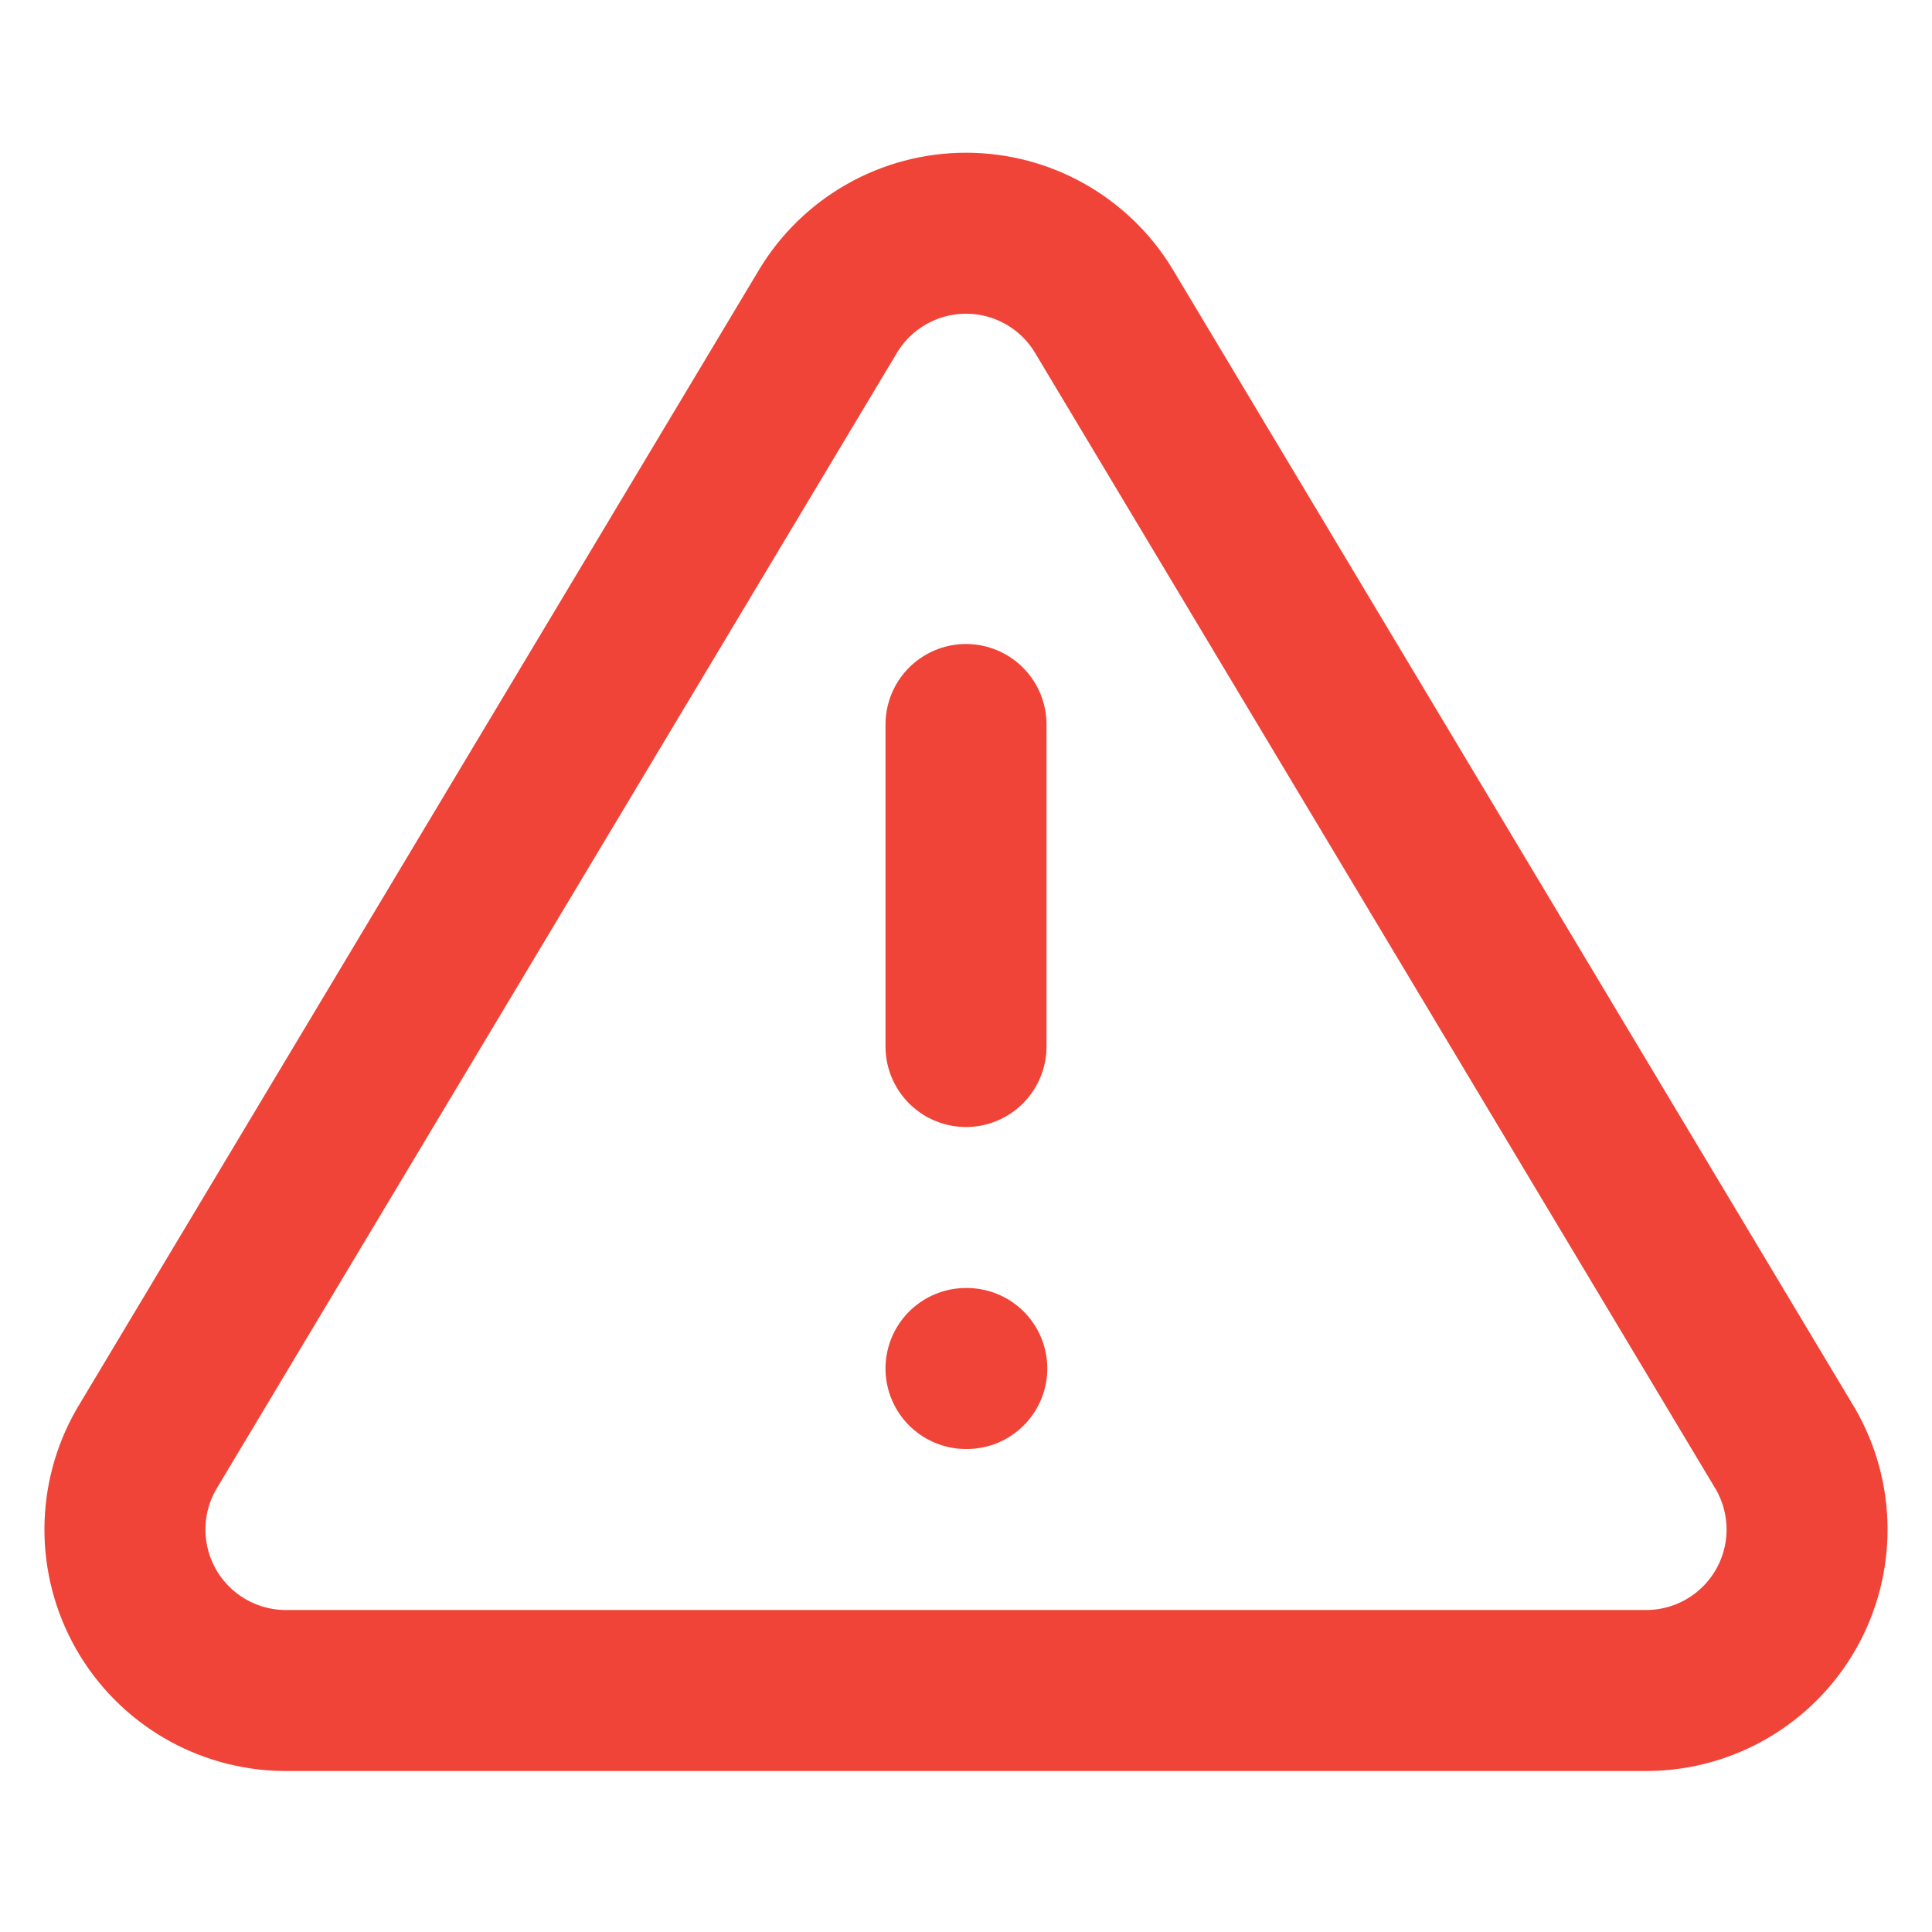
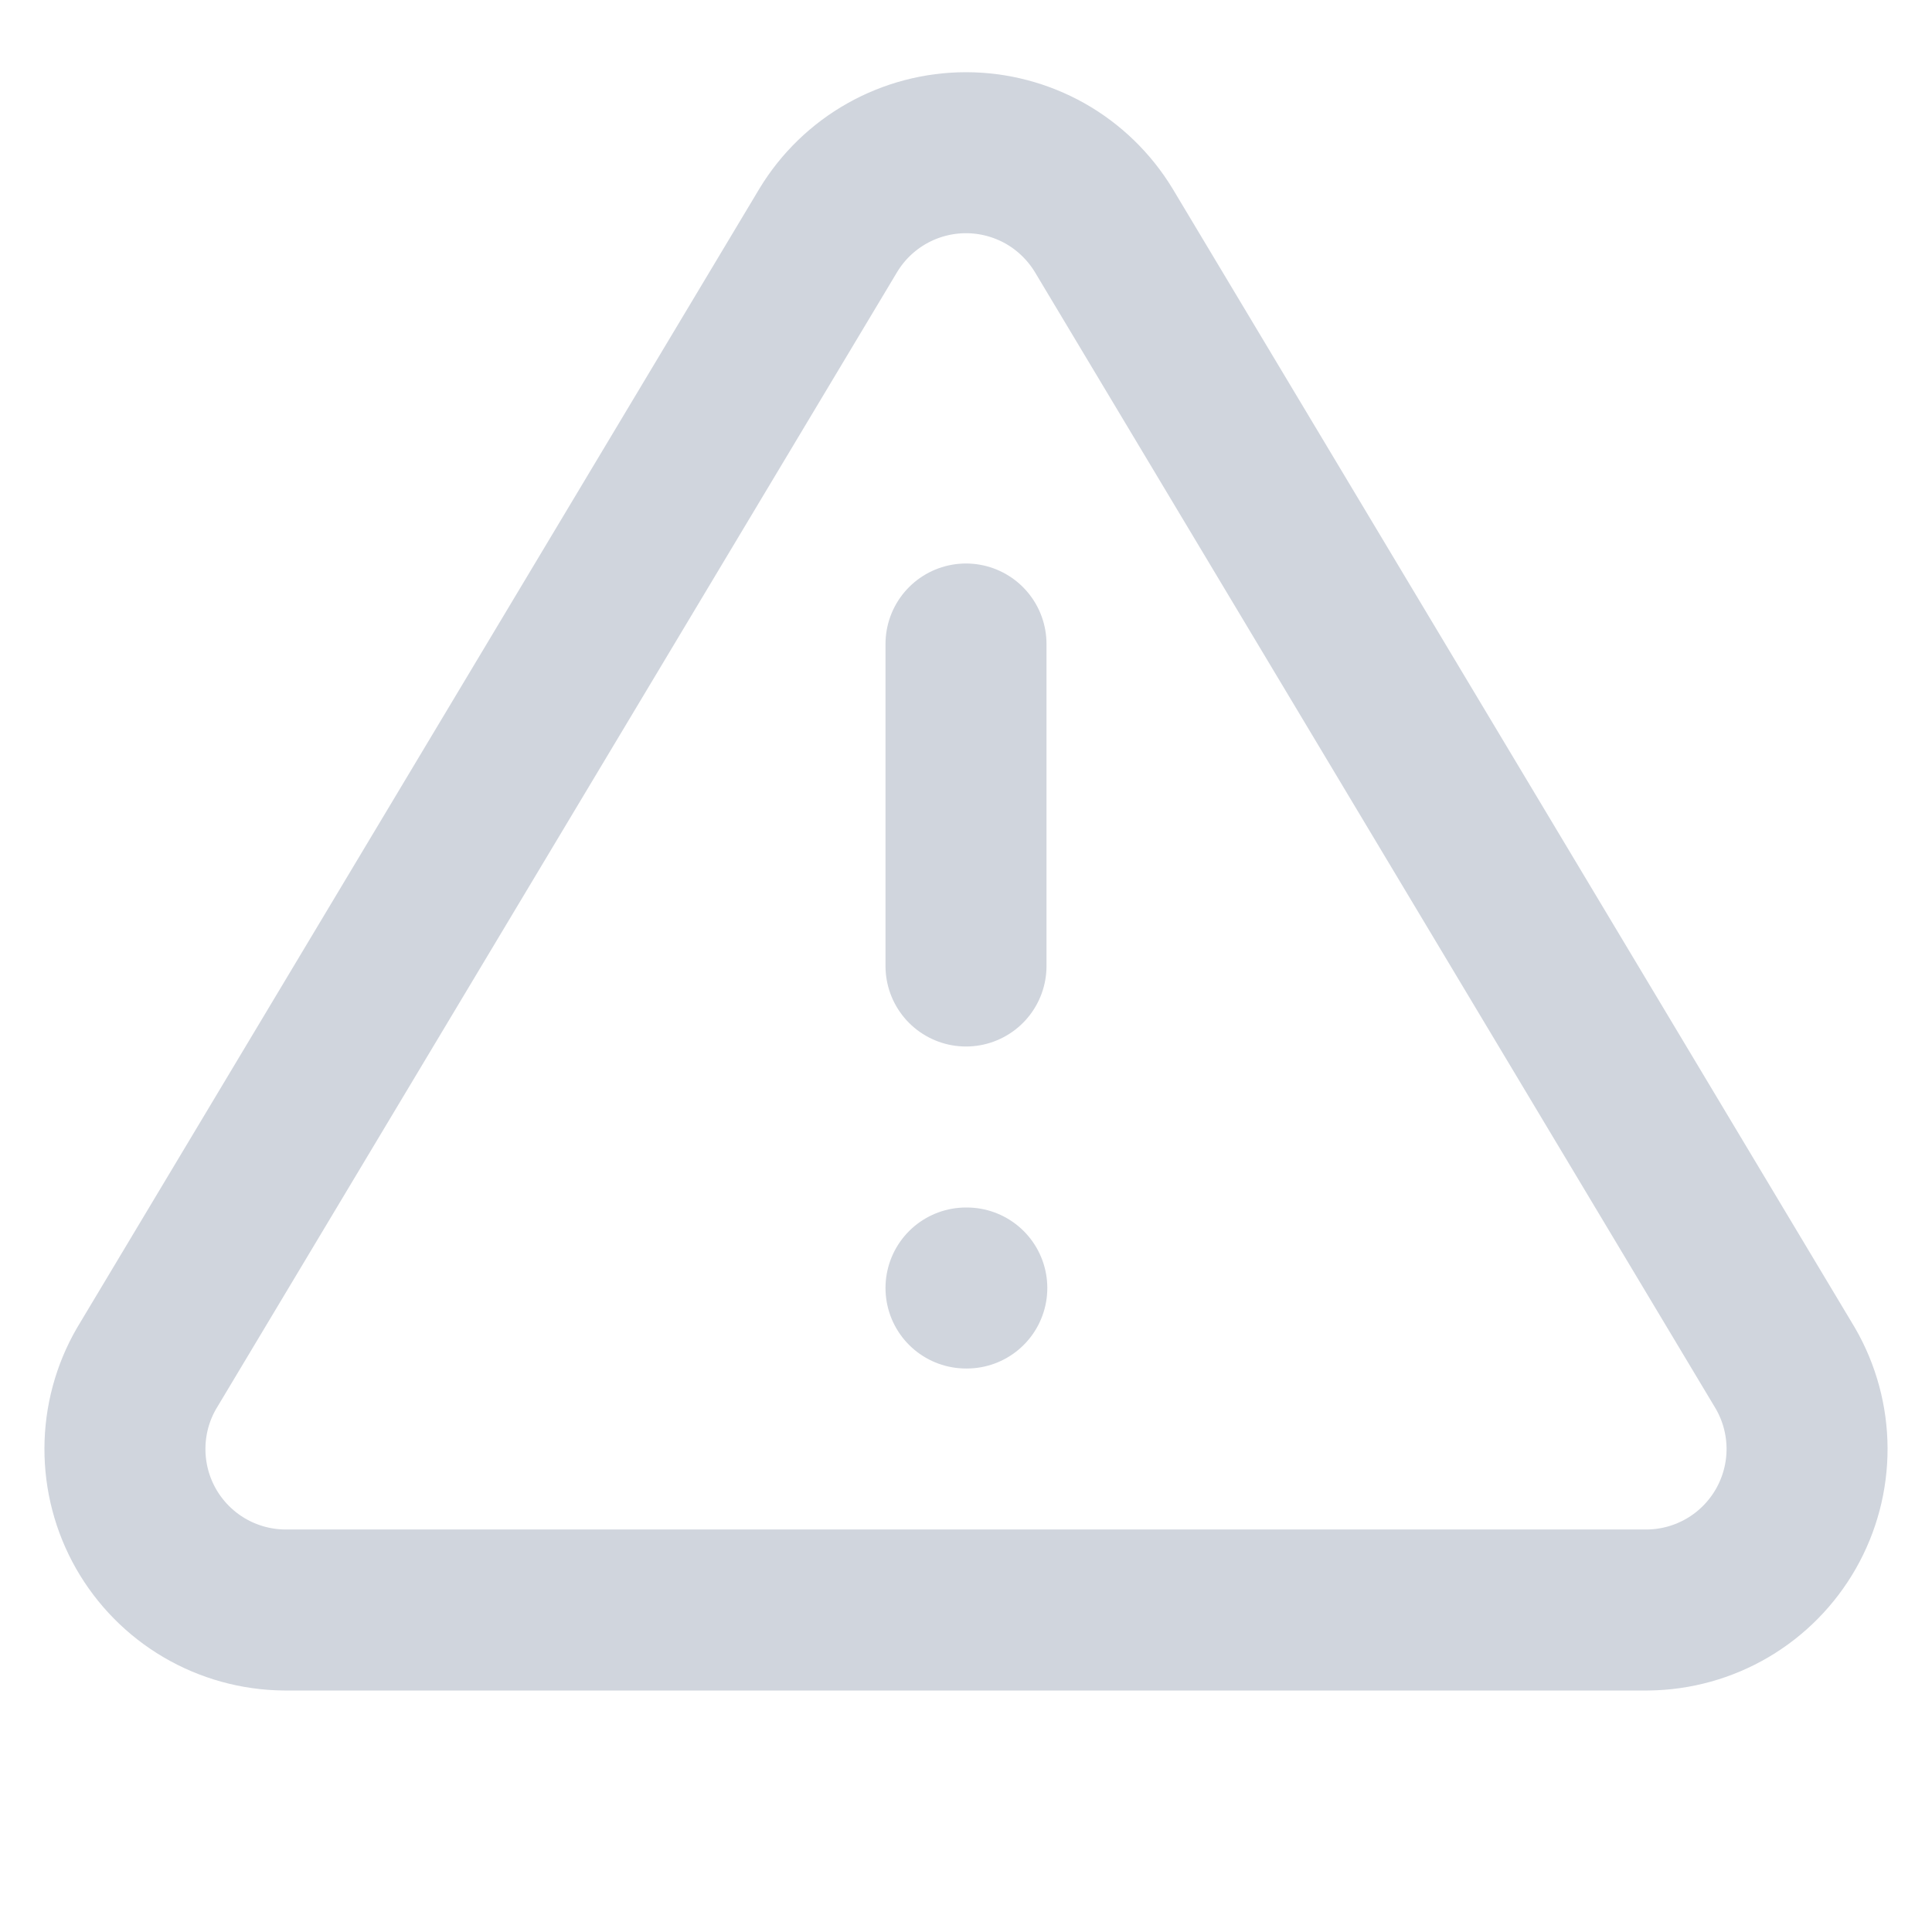
- <svg xmlns="http://www.w3.org/2000/svg" width="24" height="24" viewBox="0 0 24 24" fill="none" stroke="#F04438" stroke-width="2" stroke-linecap="round" stroke-linejoin="round" class="feather feather-alert-triangle">
-   <path d="M10.29 3.86L1.82 18a2 2 0 0 0 1.71 3h16.94a2 2 0 0 0 1.71-3L13.71 3.86a2 2 0 0 0-3.42 0z" />
-   <line x1="12" y1="9" x2="12" y2="13" />
-   <line x1="12" y1="17" x2="12.01" y2="17" />
+ <svg xmlns="http://www.w3.org/2000/svg" width="24" height="24" viewBox="0 0 24 24" fill="none">
+   <path d="M12 8V12M12 16H12.01M10.29 2.86L1.82 17C1.645 17.302 1.553 17.645 1.552 17.994C1.551 18.344 1.641 18.687 1.814 18.991C1.987 19.294 2.236 19.547 2.537 19.724C2.838 19.901 3.181 19.996 3.53 20H20.47C20.819 19.996 21.161 19.901 21.462 19.724C21.763 19.547 22.012 19.294 22.185 18.991C22.358 18.687 22.449 18.344 22.448 17.994C22.447 17.645 22.354 17.302 22.18 17L13.71 2.86C13.531 2.566 13.28 2.323 12.981 2.154C12.681 1.986 12.344 1.897 12 1.897C11.656 1.897 11.318 1.986 11.019 2.154C10.719 2.323 10.468 2.566 10.29 2.86Z" stroke="#D0D5DD" stroke-width="2" stroke-linecap="round" stroke-linejoin="round" />
</svg>
